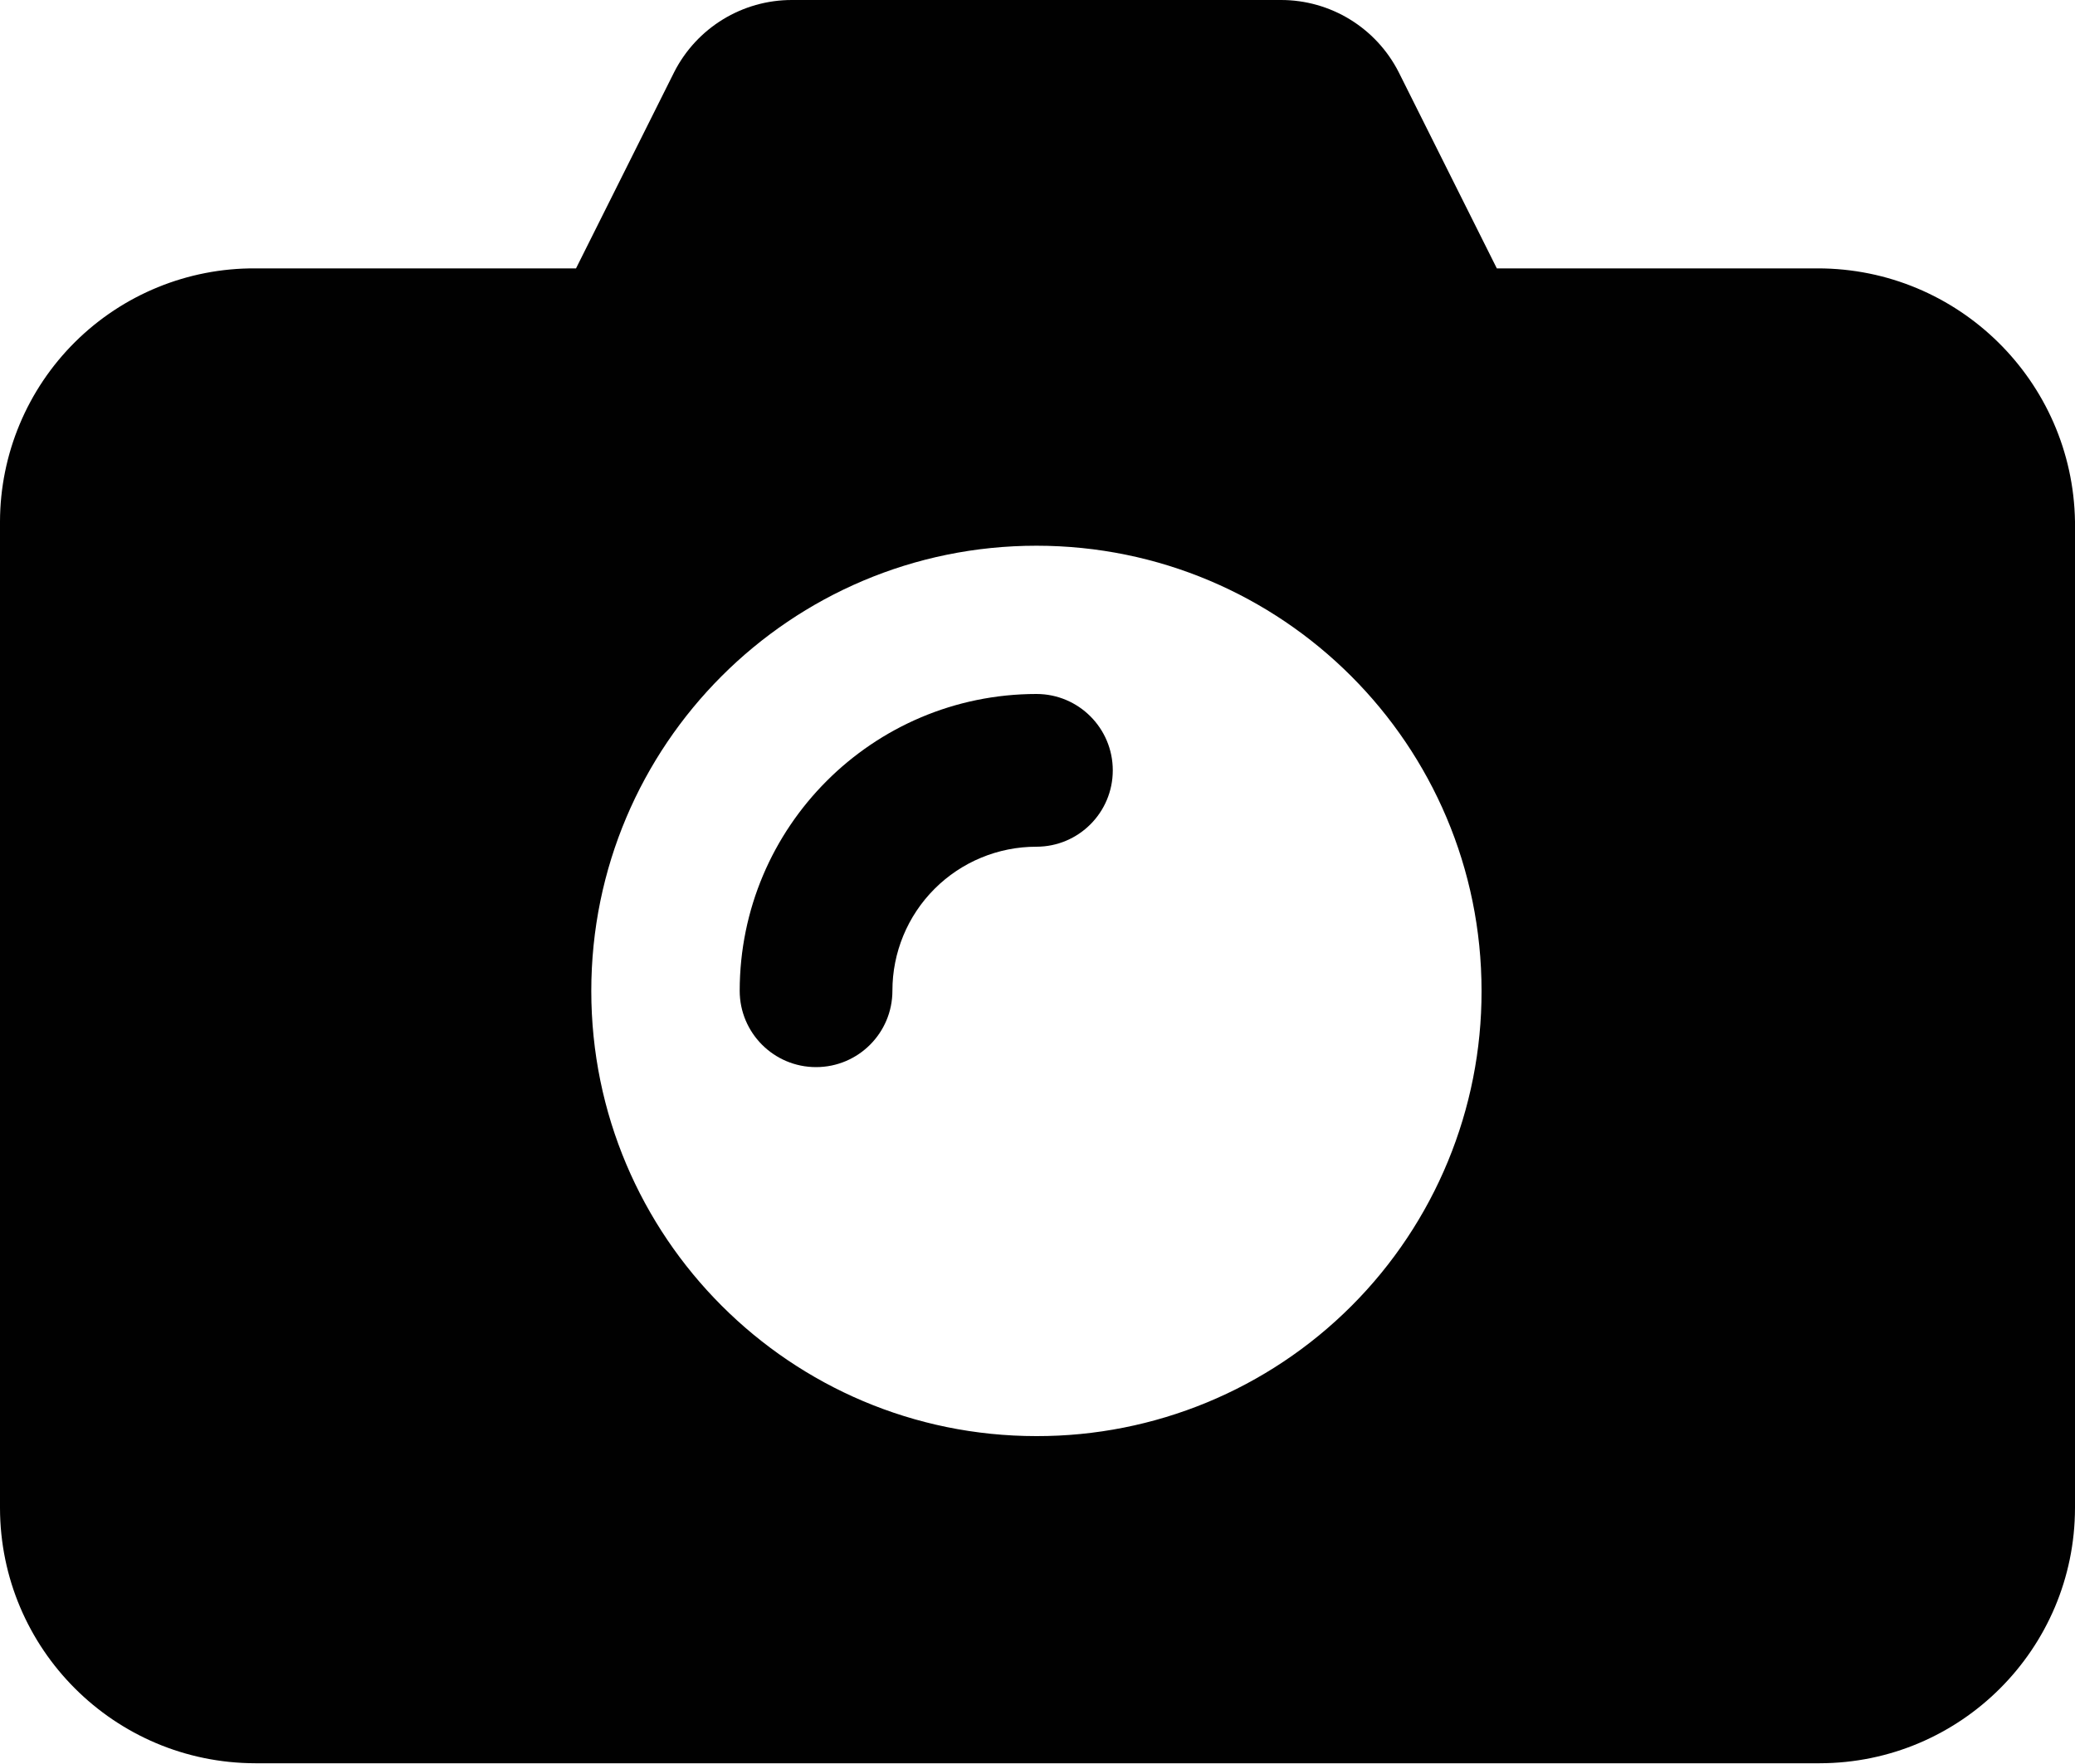
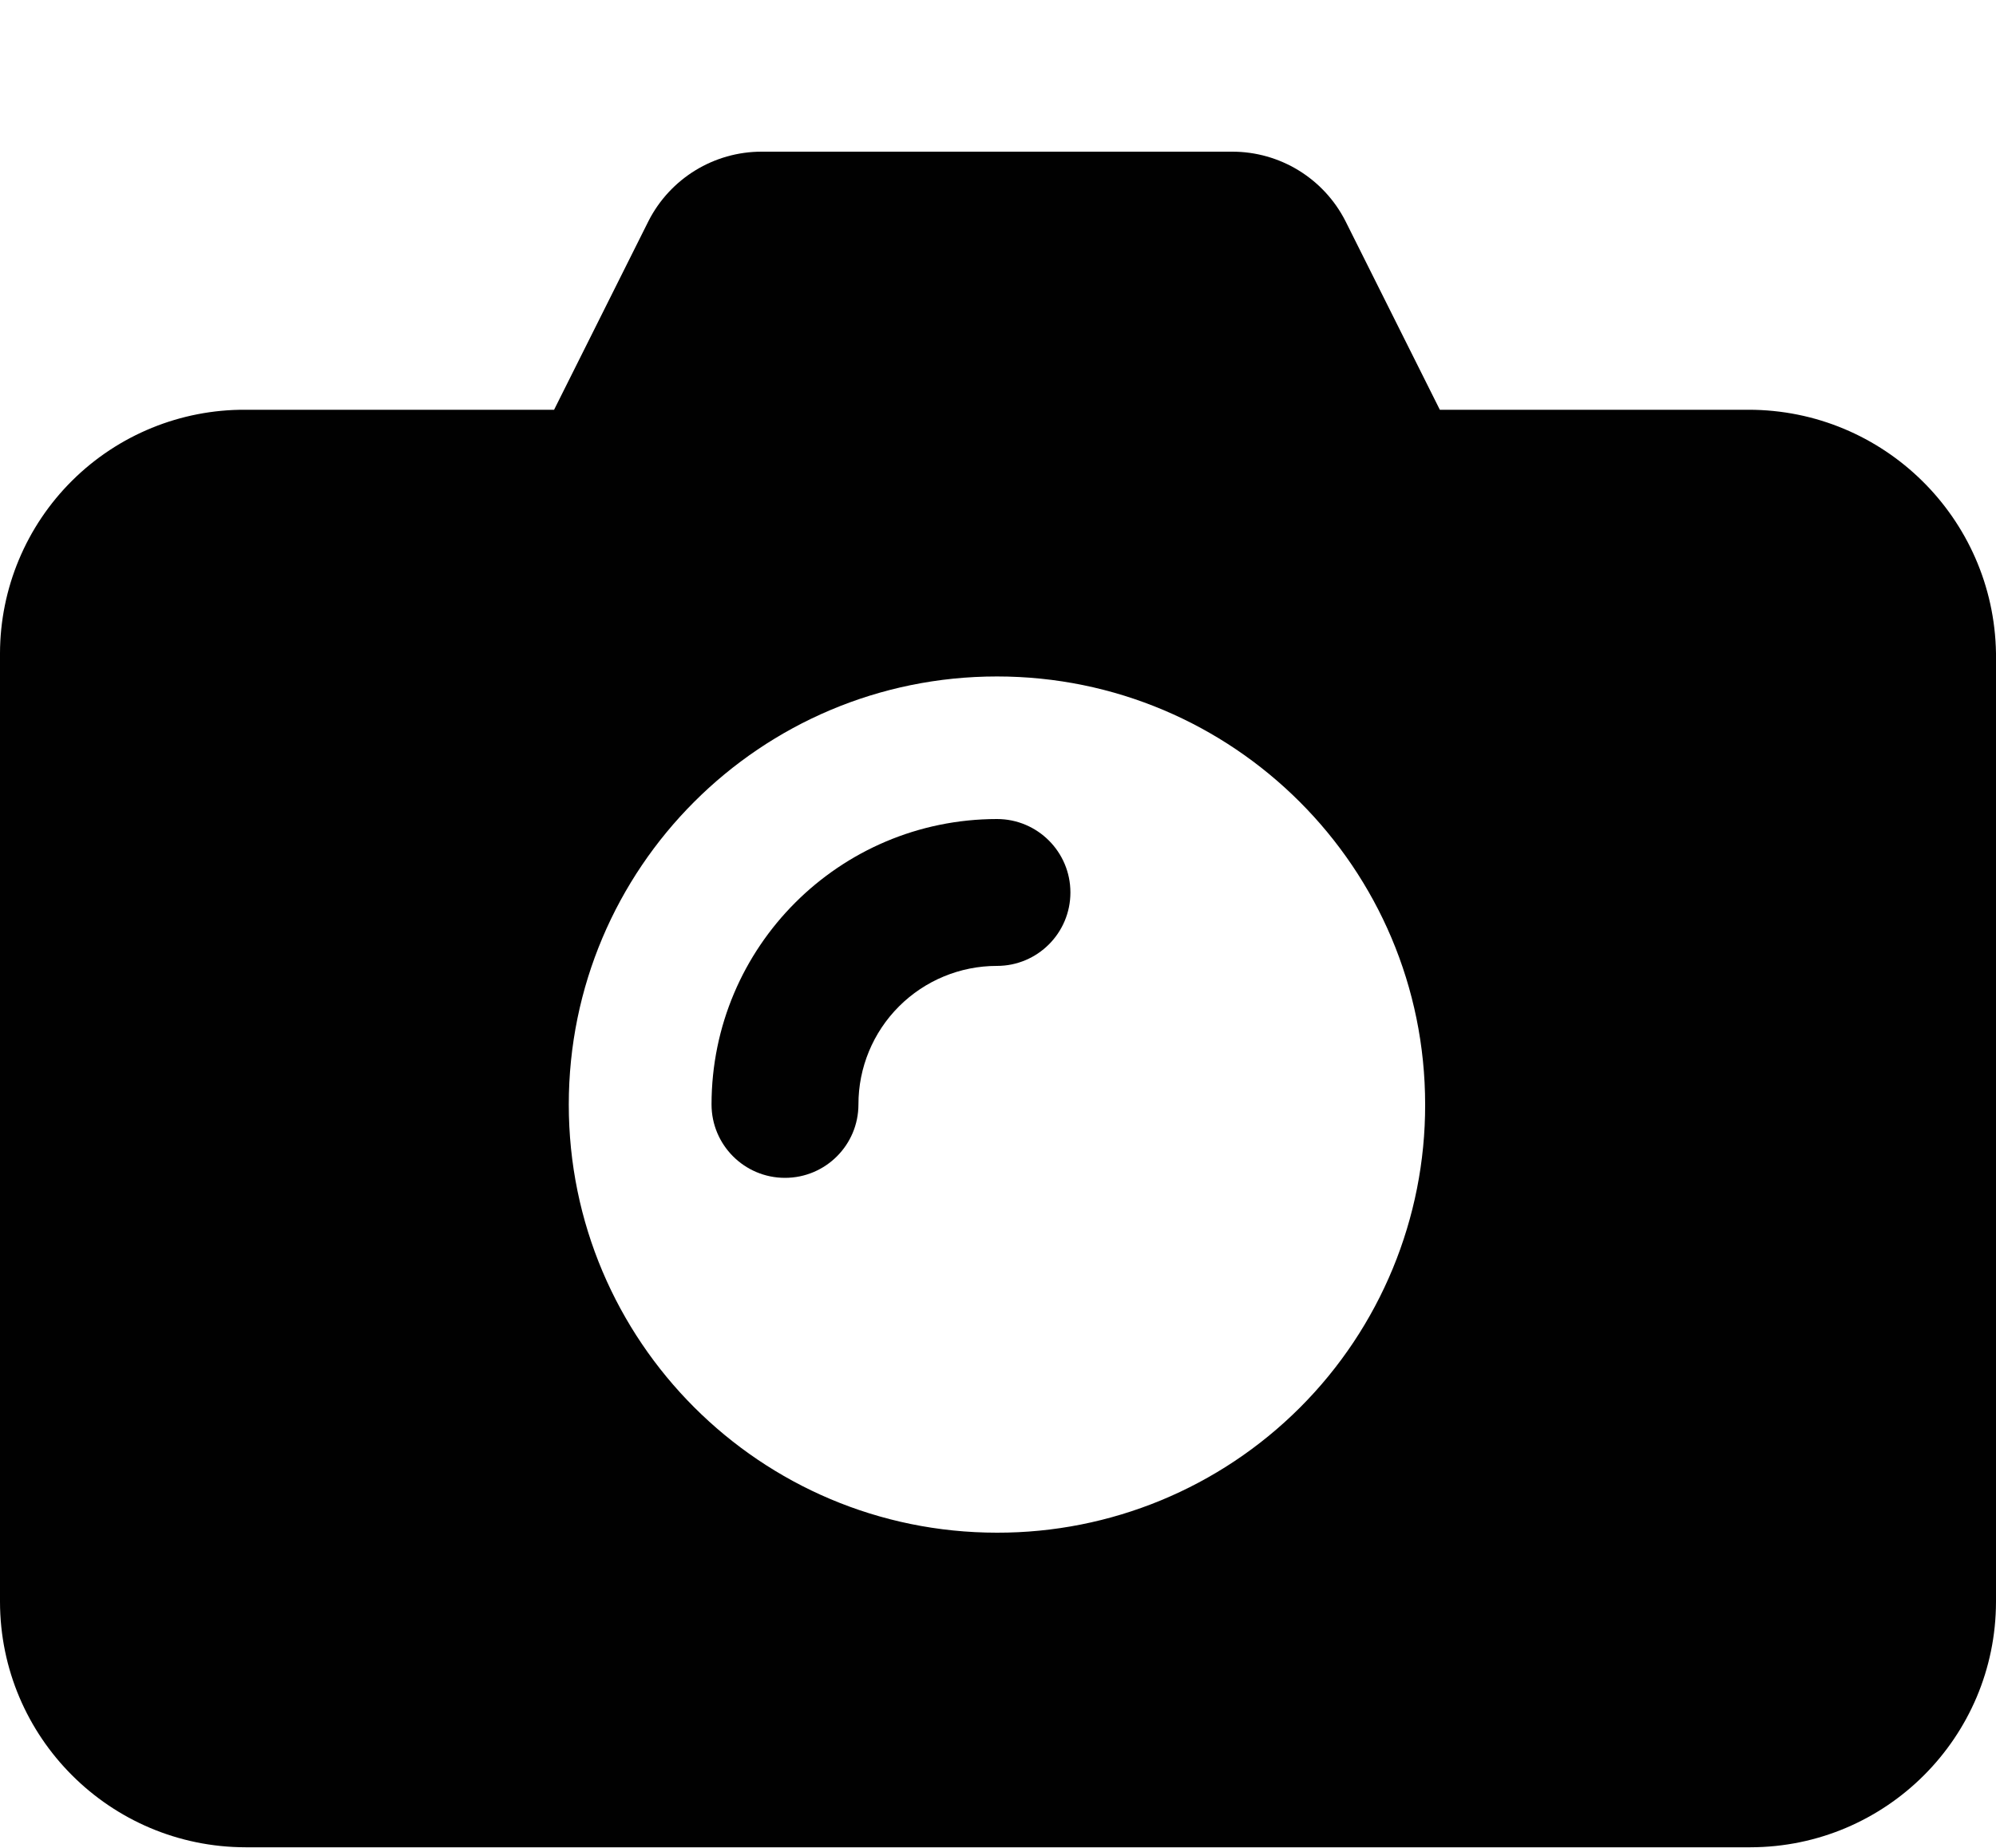
- <svg xmlns="http://www.w3.org/2000/svg" viewBox="0 0 250 212.41">
+ <svg xmlns="http://www.w3.org/2000/svg" viewBox="0 -19 250 231.41">
  <defs>
    <style>.cls-1{fill:#010101;}</style>
  </defs>
  <g id="Layer_2" data-name="Layer 2">
    <g id="Layer_1-2" data-name="Layer 1">
      <path class="cls-1" d="M219,32.33H180.34L168.51,8.68A15.9,15.9,0,0,0,154.31,0H95.43a15.9,15.9,0,0,0-14.2,8.68L69.4,32.33H30.76A30.58,30.58,0,0,0,0,62.83V181.65a30.8,30.8,0,0,0,30.76,30.76H219.24A30.8,30.8,0,0,0,250,181.65V62.83A31,31,0,0,0,219,32.33ZM124.87,173a53.63,53.63,0,1,1,53.63-53.63A53.52,53.52,0,0,1,124.87,173Z" />
      <path class="cls-1" d="M124.87,83.6a35.78,35.78,0,0,0-35.75,35.75,9.2,9.2,0,0,0,18.4,0A17.33,17.33,0,0,1,124.87,102a9.2,9.2,0,0,0,0-18.4Z" />
    </g>
  </g>
</svg>
